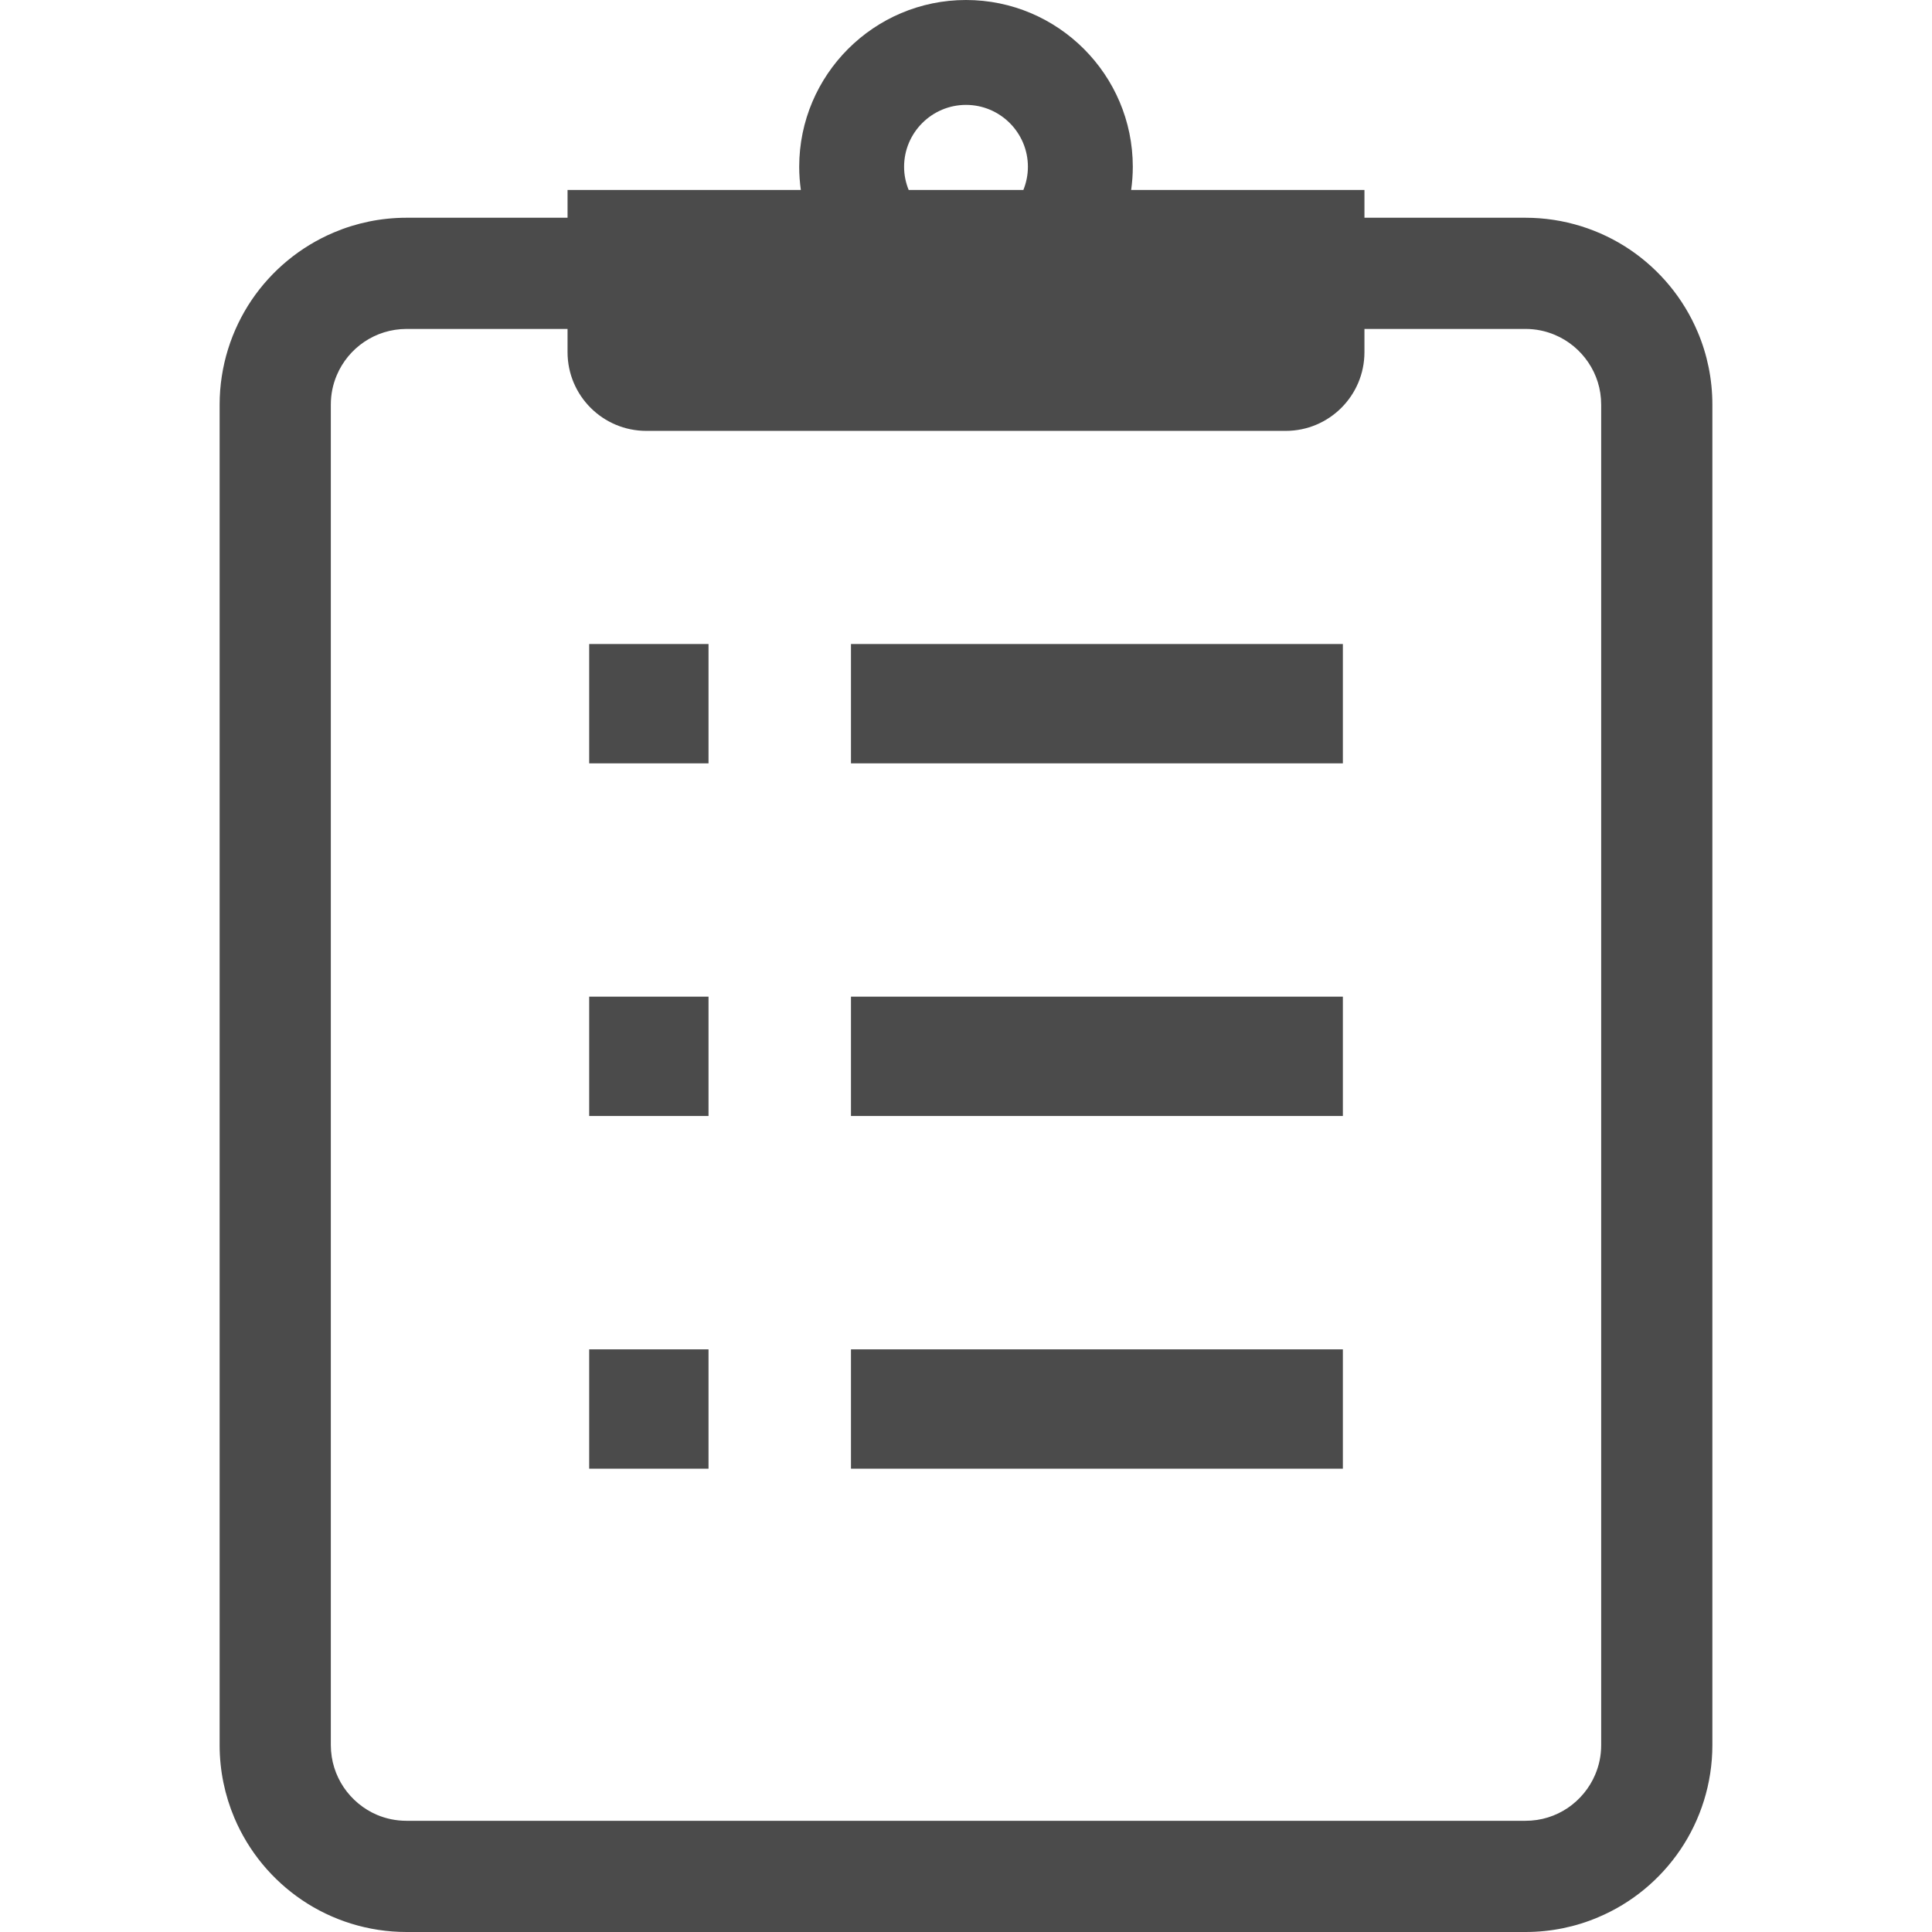
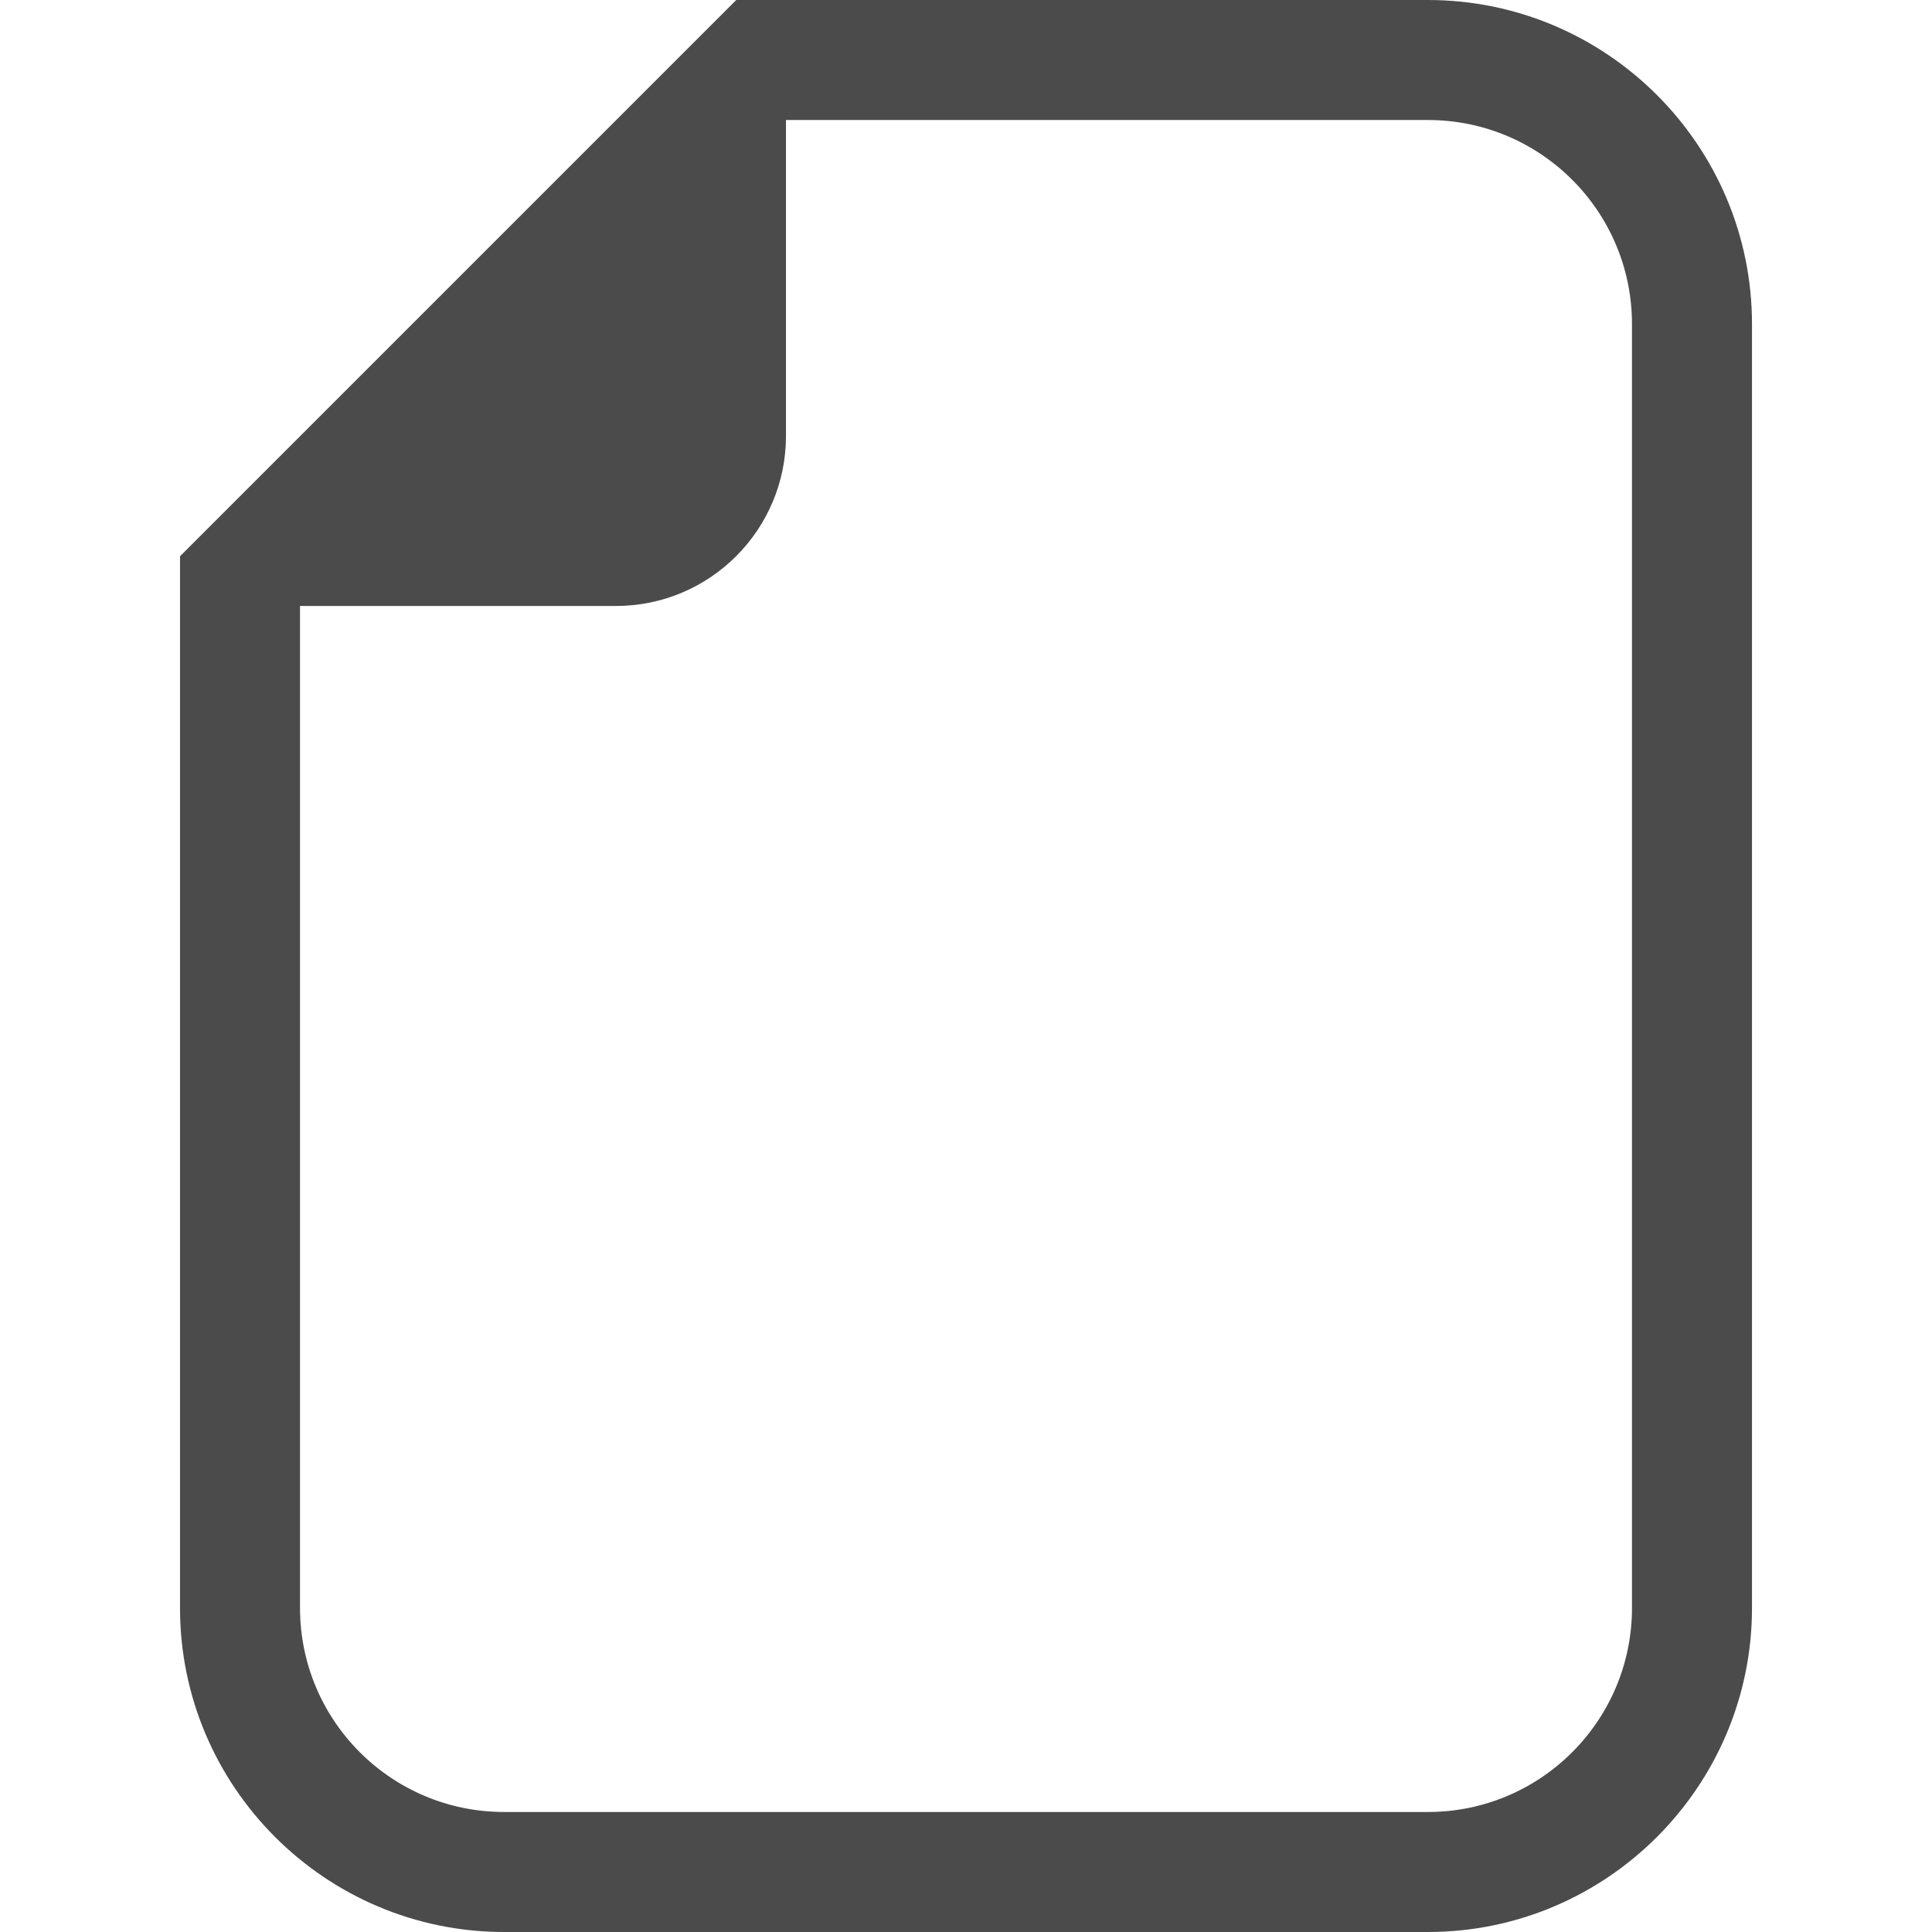
- <svg xmlns="http://www.w3.org/2000/svg" version="1.1" id="_x32_" x="0px" y="0px" width="512px" height="512px" viewBox="0 0 512 512" style="width: 256px; height: 256px; opacity: 1;" xml:space="preserve">
+ <svg xmlns="http://www.w3.org/2000/svg" version="1.1" id="_x32_" x="0px" y="0px" viewBox="0 0 512 512" style="width: 256px; height: 256px; opacity: 1;" xml:space="preserve">
  <style type="text/css">
- 
	.st0{fill:#4B4B4B;}
- 
</style>
  <g>
-     <path class="st0" d="M449.891,87.953c-3.766-8.906-10.031-16.438-17.922-21.781c-7.891-5.328-17.5-8.469-27.719-8.469h-42.656   v-7.359h-61.828c0.281-2,0.438-4.063,0.438-6.141C300.203,19.828,280.375,0,256,0s-44.203,19.828-44.203,44.203   c0,2.078,0.156,4.141,0.438,6.141h-61.828v7.359H107.75c-6.813,0-13.359,1.391-19.281,3.906   c-8.906,3.766-16.453,10.031-21.797,17.922c-5.328,7.906-8.469,17.5-8.469,27.719v355.219c0,6.781,1.391,13.344,3.906,19.281   c3.766,8.906,10.031,16.438,17.922,21.781c7.906,5.344,17.5,8.469,27.719,8.469h296.5c6.797,0,13.359-1.375,19.281-3.906   c8.922-3.75,16.453-10.031,21.797-17.922c5.328-7.891,8.469-17.5,8.469-27.703V107.25   C453.797,100.438,452.422,93.891,449.891,87.953z M256,27.797c9.047,0,16.406,7.359,16.406,16.406c0,2.172-0.438,4.234-1.203,6.141   h-30.391c-0.781-1.906-1.219-3.969-1.219-6.141C239.594,35.156,246.969,27.797,256,27.797z M424.328,462.469   c0,2.813-0.563,5.406-1.578,7.797c-1.5,3.578-4.063,6.672-7.281,8.859c-3.219,2.156-7,3.406-11.219,3.406h-296.5   c-2.813,0-5.422-0.563-7.813-1.563c-3.594-1.516-6.672-4.094-8.844-7.297c-2.156-3.219-3.406-7-3.422-11.203V107.25   c0-2.813,0.563-5.422,1.578-7.813c1.516-3.594,4.078-6.688,7.281-8.844c3.219-2.156,7-3.406,11.219-3.422h42.656v6.141   c0,11.531,9.344,20.875,20.891,20.875h169.422c11.531,0,20.875-9.344,20.875-20.875v-6.141h42.656c2.813,0,5.422,0.563,7.813,1.578   c3.578,1.5,6.672,4.063,8.844,7.281s3.422,7,3.422,11.219V462.469z" style="fill: rgb(75, 75, 75);" />
-     <rect x="156.141" y="170.672" class="st0" width="31.625" height="31.625" style="fill: rgb(75, 75, 75);" />
-     <rect x="225.516" y="170.672" class="st0" width="130.359" height="31.625" style="fill: rgb(75, 75, 75);" />
-     <rect x="156.141" y="264.125" class="st0" width="31.625" height="31.625" style="fill: rgb(75, 75, 75);" />
-     <rect x="225.516" y="264.125" class="st0" width="130.359" height="31.625" style="fill: rgb(75, 75, 75);" />
-     <rect x="156.141" y="357.594" class="st0" width="31.625" height="31.625" style="fill: rgb(75, 75, 75);" />
-     <rect x="225.516" y="357.594" class="st0" width="130.359" height="31.625" style="fill: rgb(75, 75, 75);" />
+     <path class="st0" d="M378.409,0H208.294h-13.175l-9.315,9.314L57.016,138.102l-9.314,9.314v13.176v265.513   c0,47.361,38.528,85.896,85.896,85.896h244.811c47.36,0,85.888-38.535,85.888-85.896V85.895C464.298,38.528,425.769,0,378.409,0z    M432.494,426.104c0,29.877-24.215,54.092-54.084,54.092H133.598c-29.877,0-54.092-24.215-54.092-54.092V160.591h83.717   c24.885,0,45.07-20.179,45.07-45.07V31.804h170.116c29.87,0,54.084,24.214,54.084,54.091V426.104z" style="fill: rgb(75, 75, 75);" />
  </g>
</svg>
